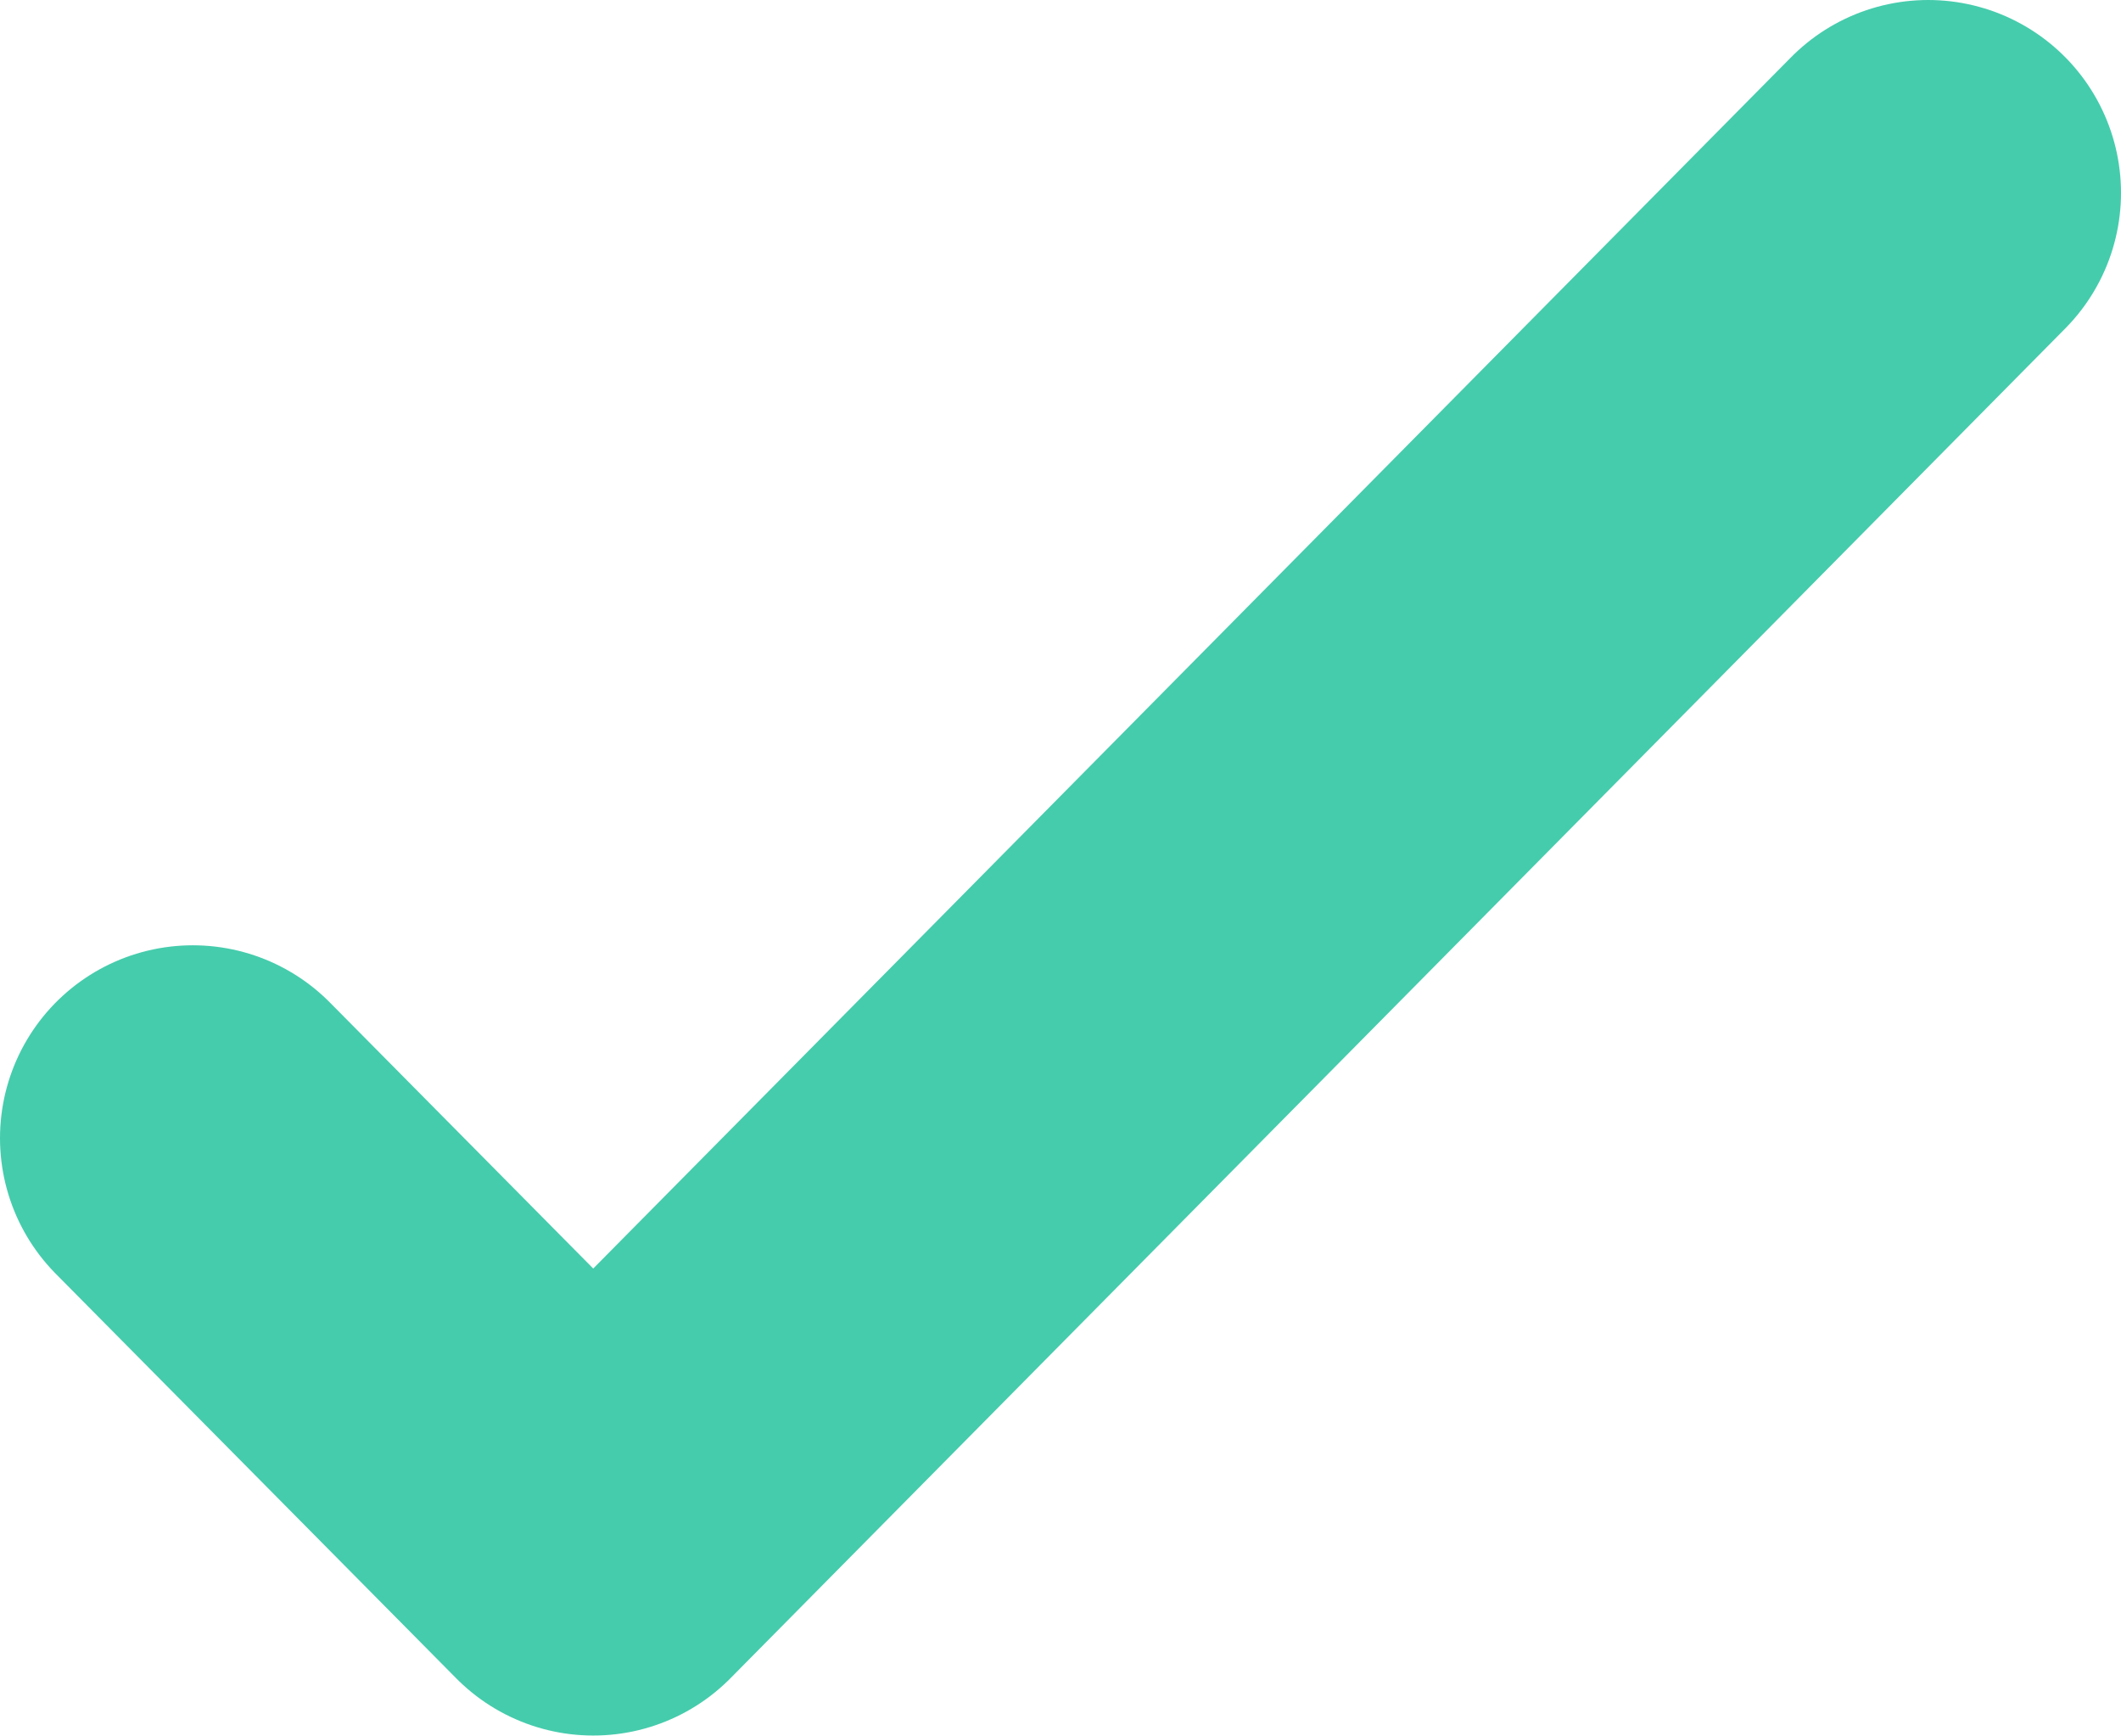
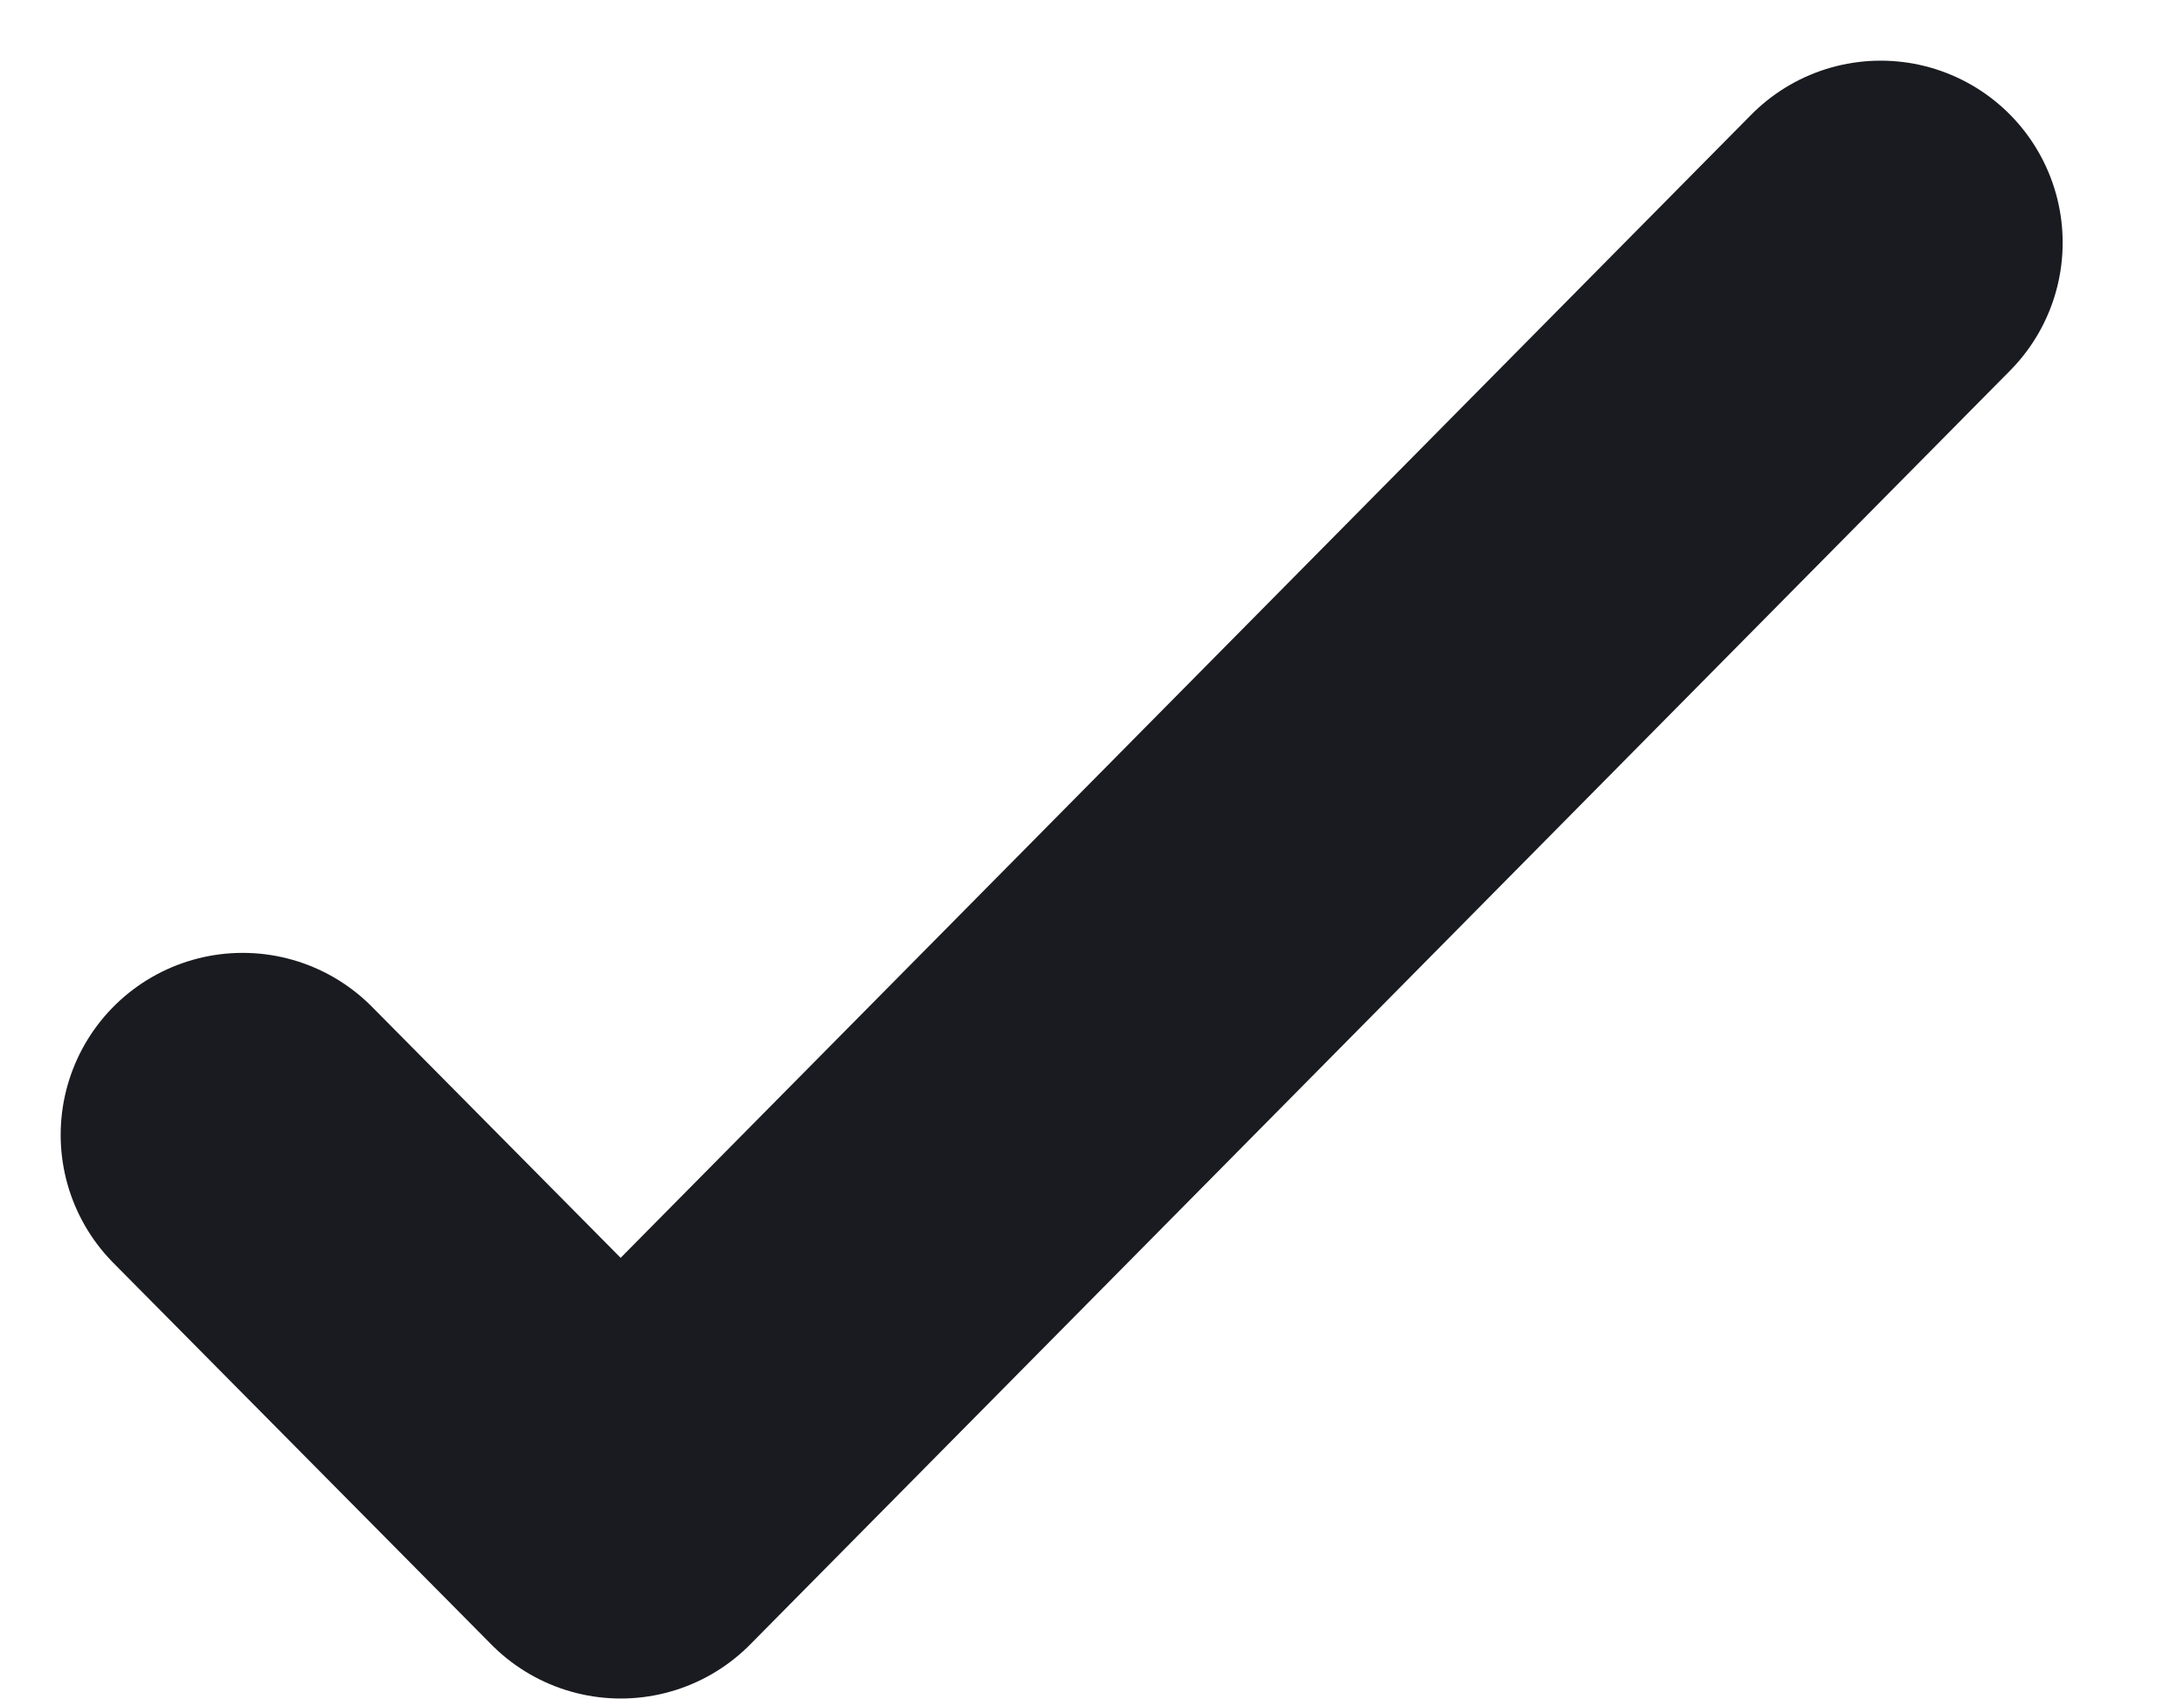
- <svg xmlns="http://www.w3.org/2000/svg" width="11" height="9" viewBox="0 0 11 9" fill="none">
-   <path d="M10 1L3.077 8L1 5.902" stroke="#45CCAC" stroke-width="2" stroke-linecap="round" stroke-linejoin="round" />
+ <svg xmlns="http://www.w3.org/2000/svg" width="9" height="7" viewBox="0 0 9 7" fill="none">
+   <path d="M7.75 1L2.558 6.25L1 4.677" stroke="#1A1B20" stroke-width="1.5" stroke-linecap="round" stroke-linejoin="round" />
</svg>
